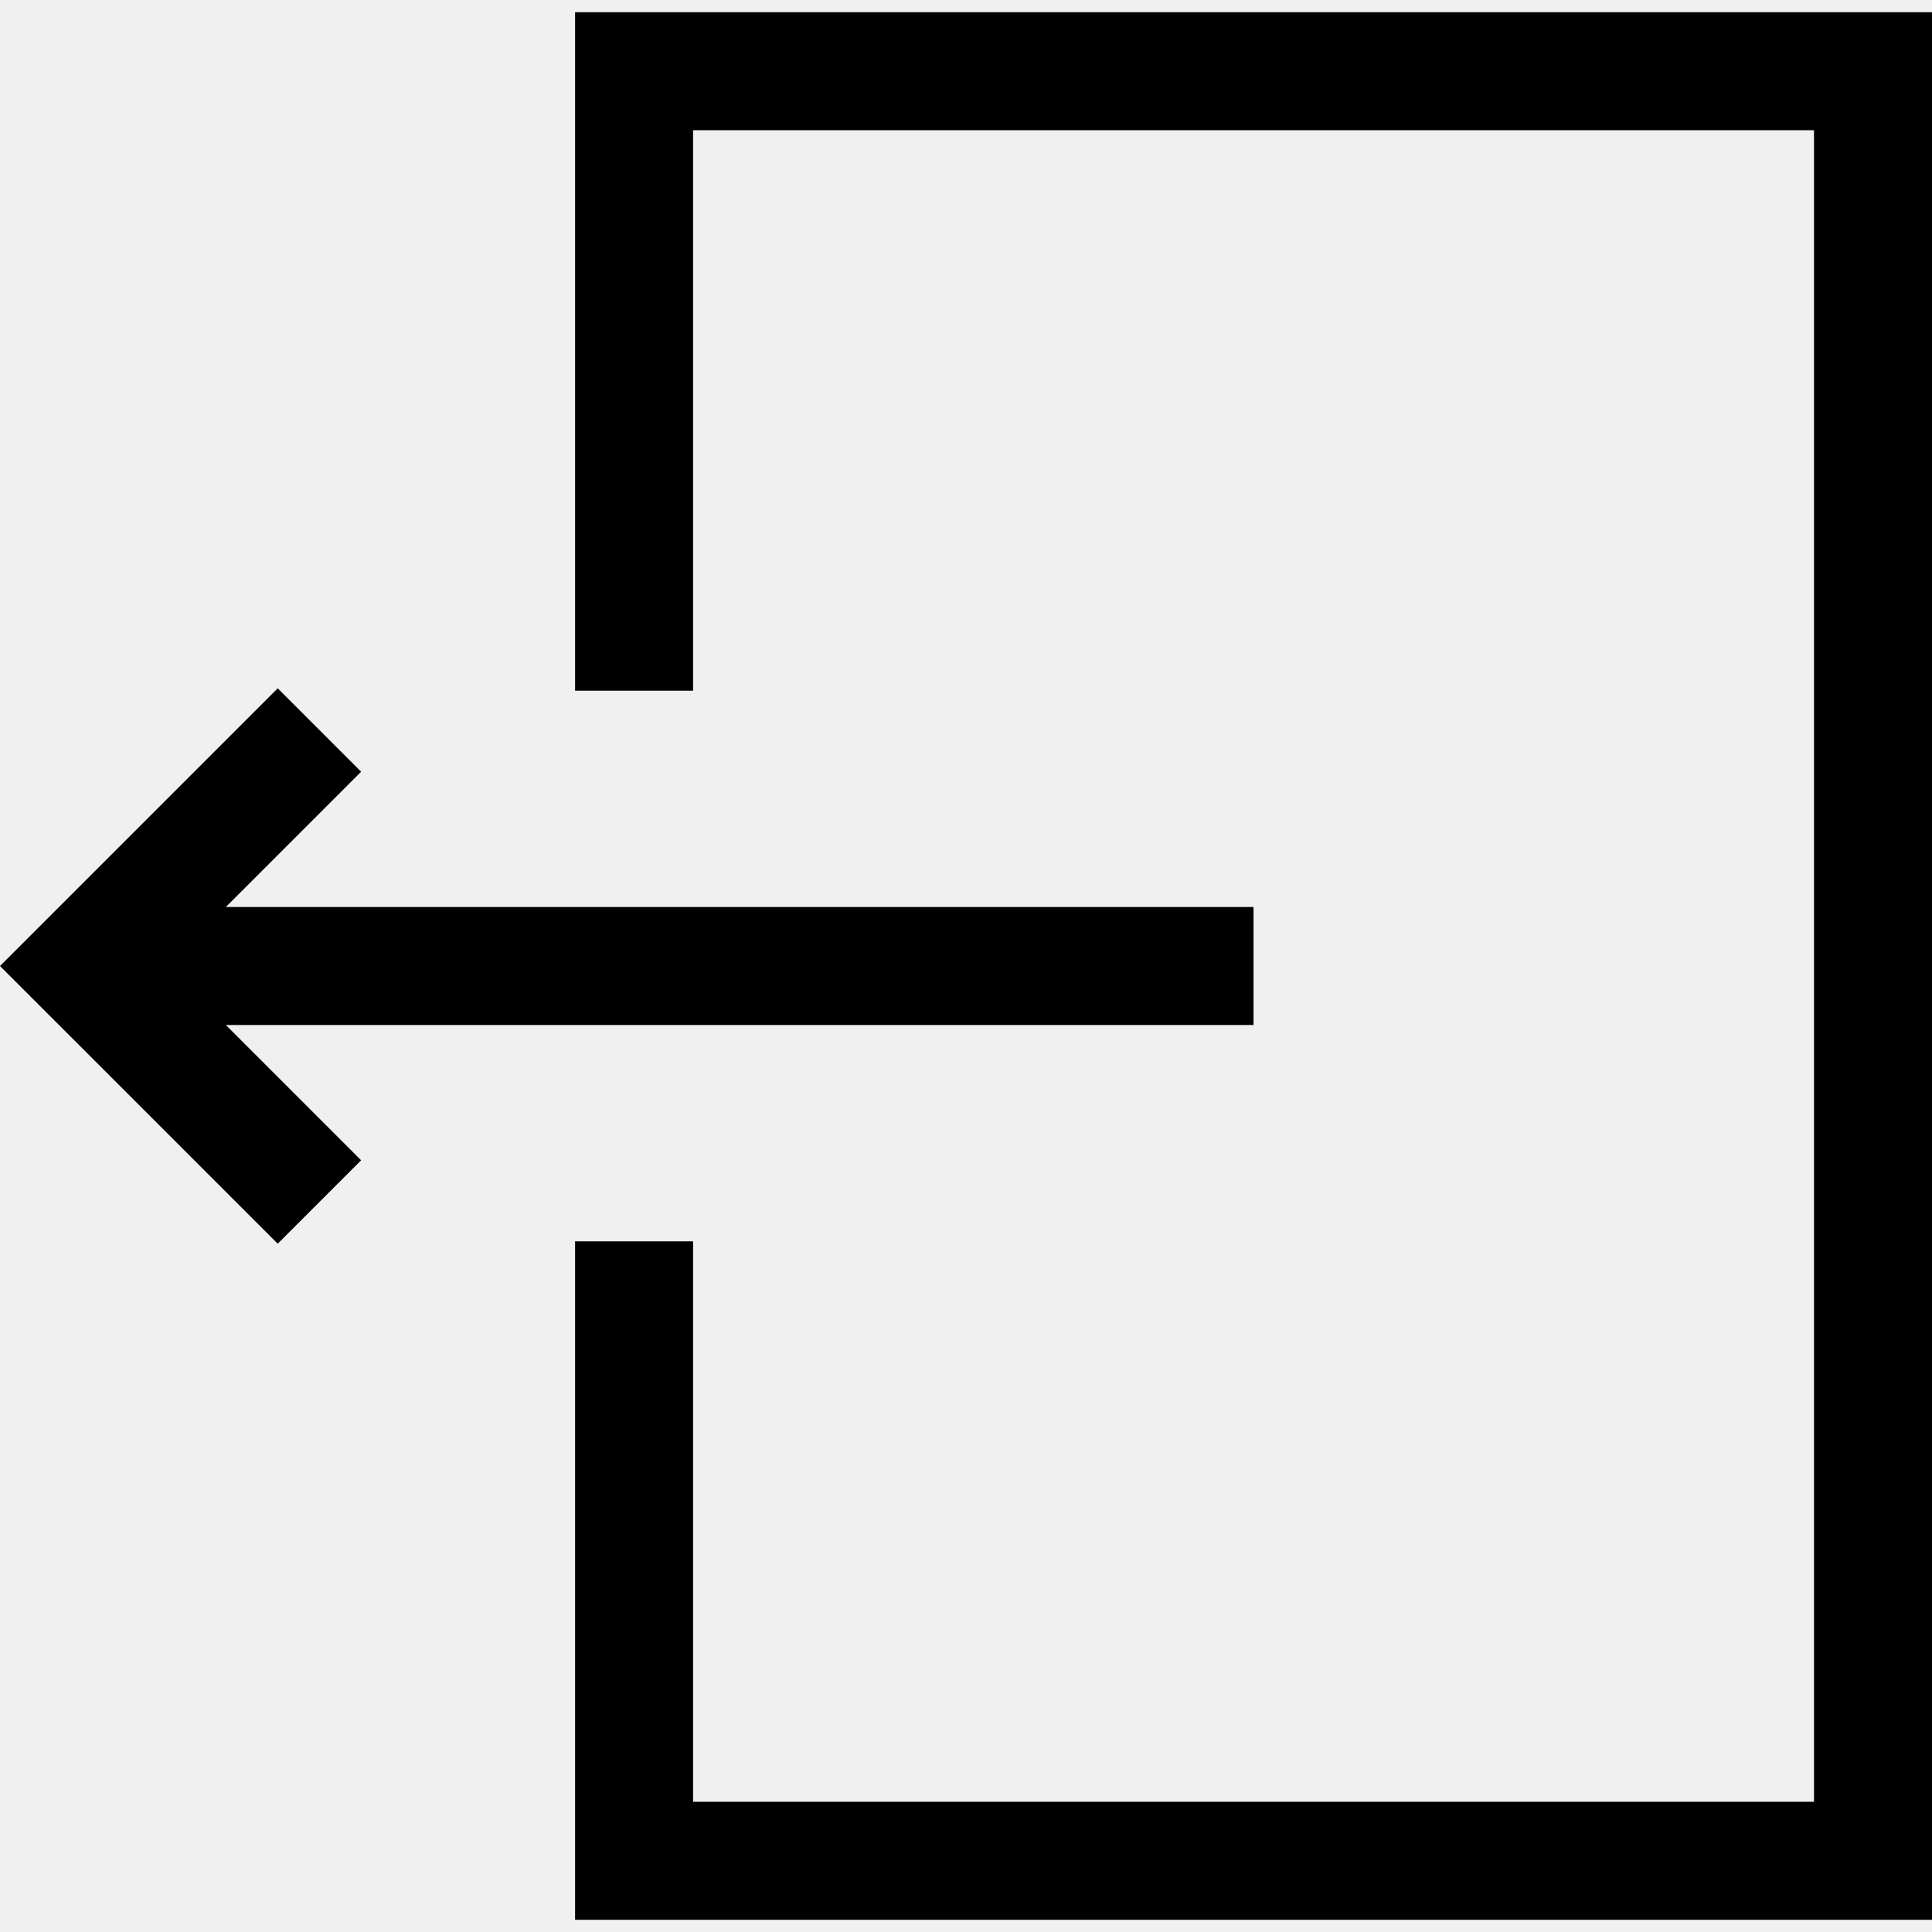
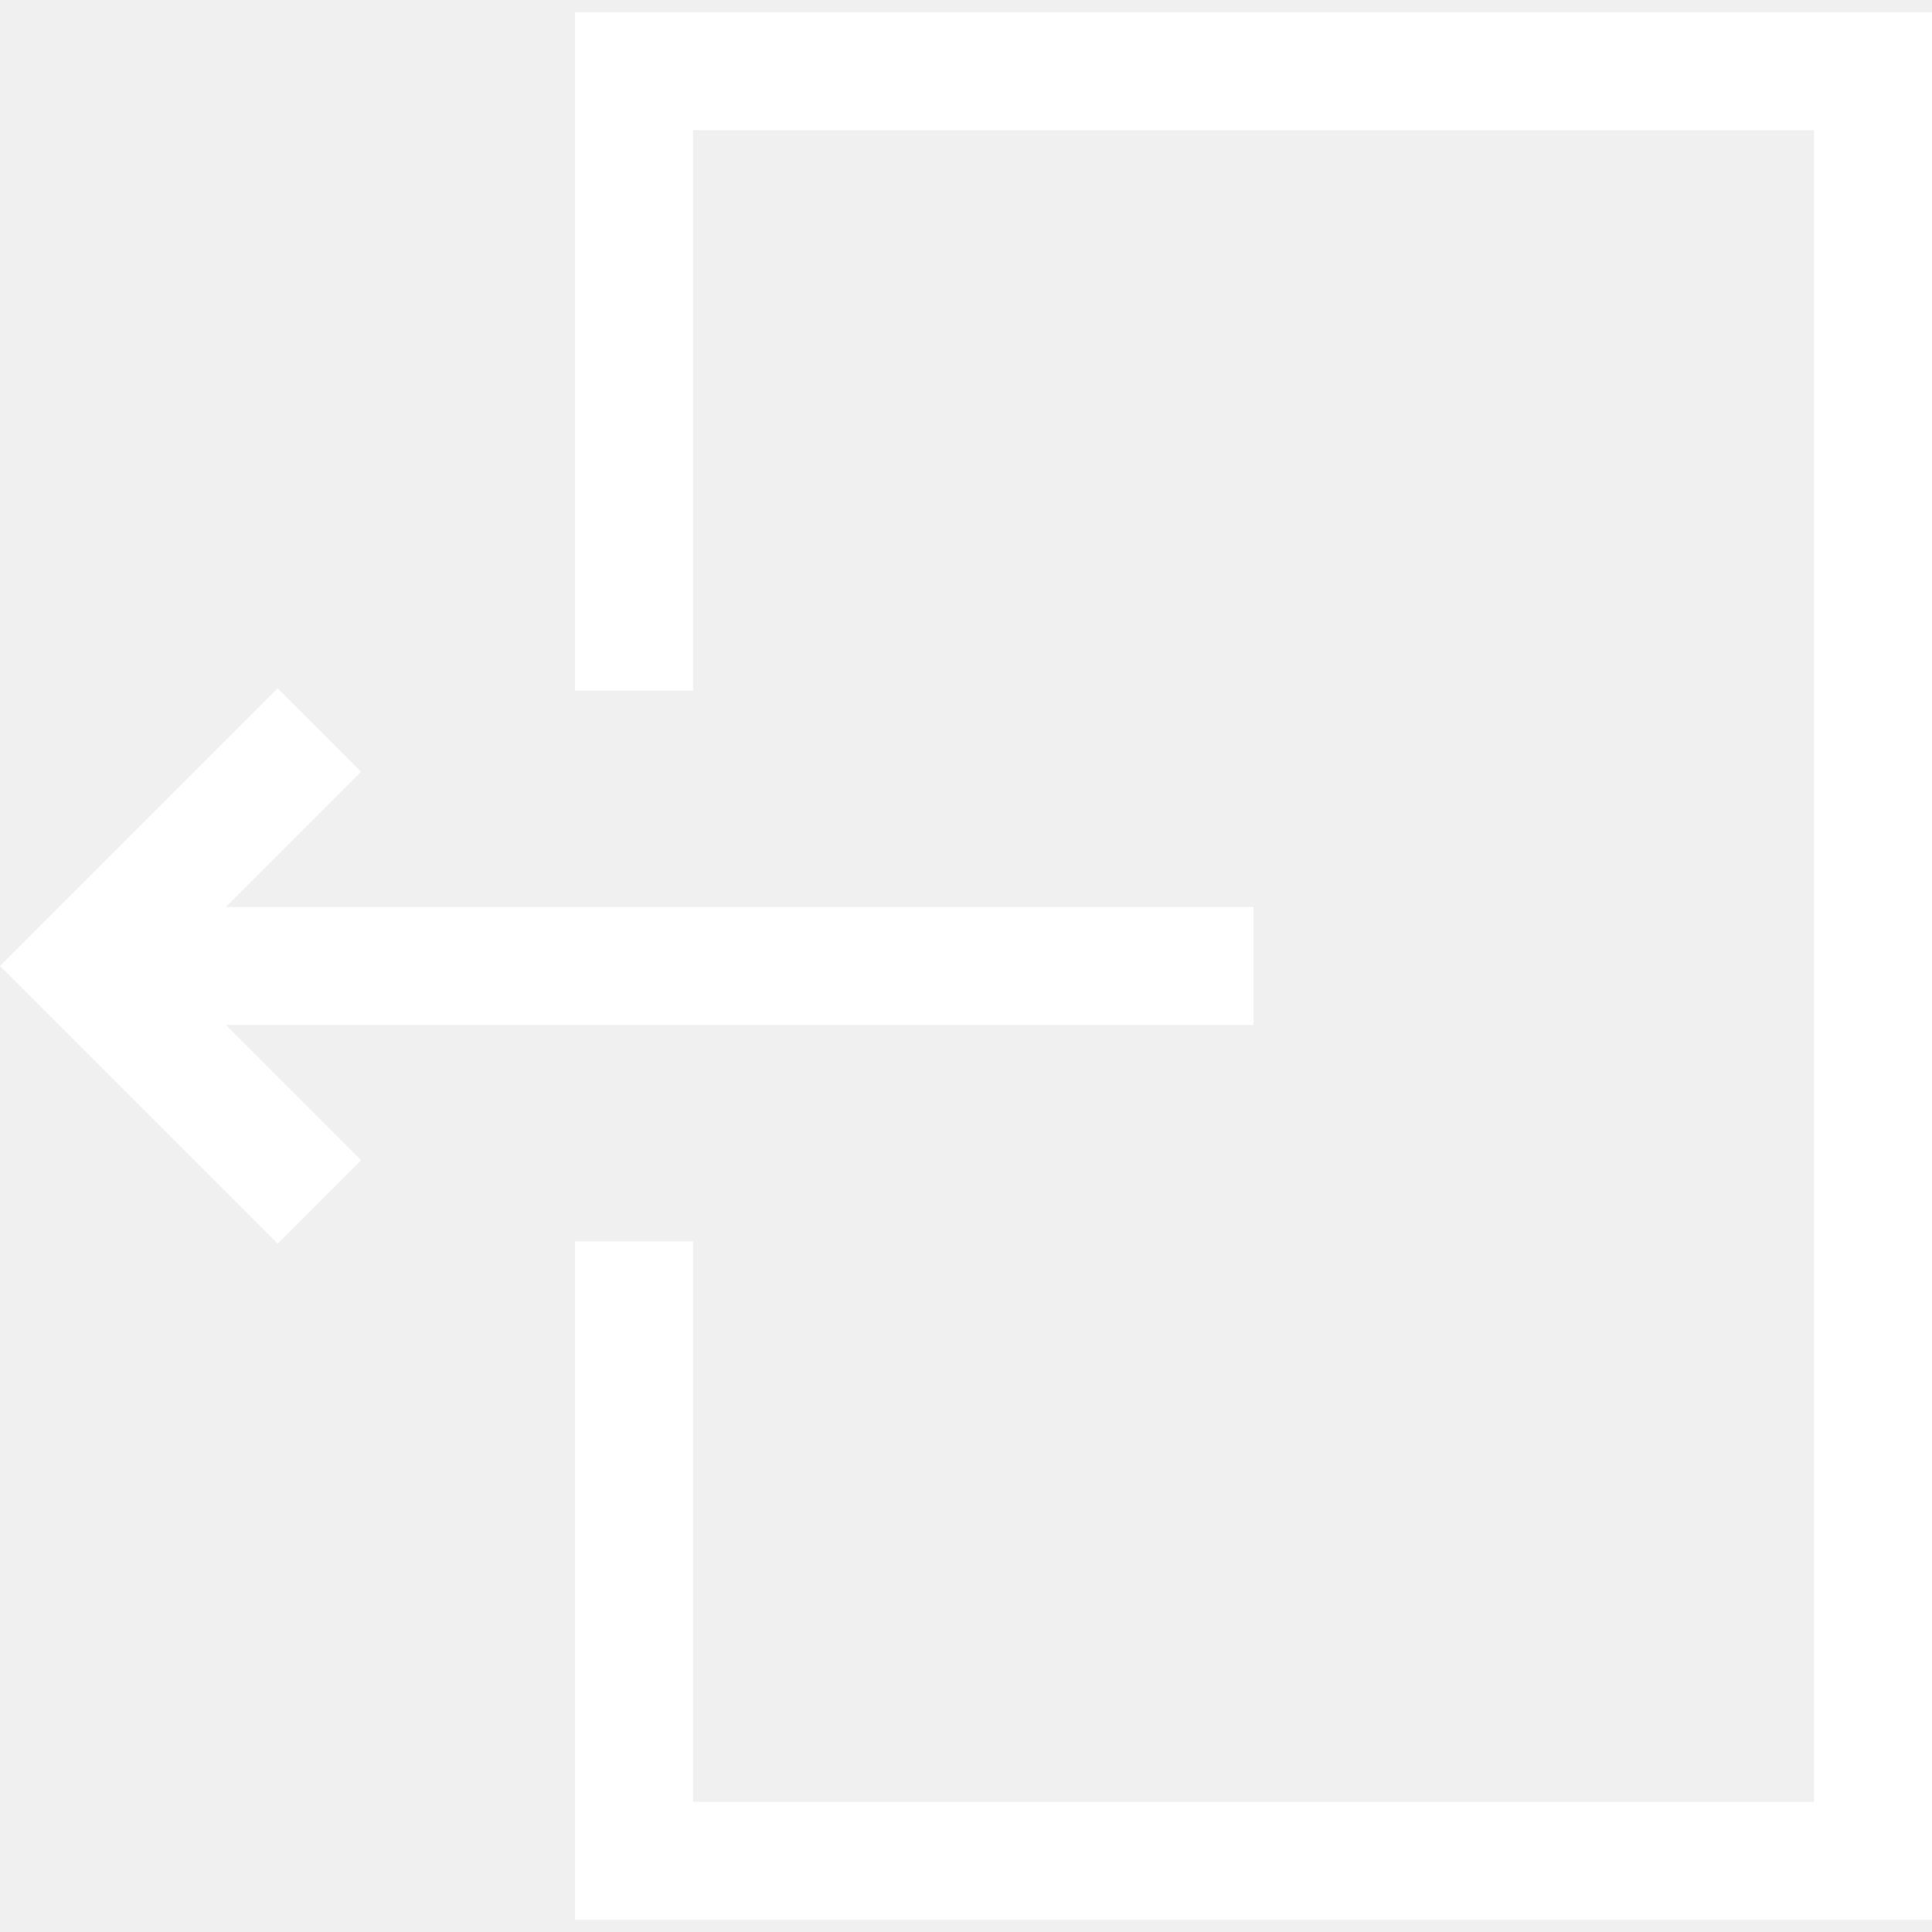
- <svg xmlns="http://www.w3.org/2000/svg" version="1.1" id="Layer_1" x="0px" y="0px" viewBox="0 0 491.213 491.213" style="enable-background:new 0 0 491.213 491.213;" xml:space="preserve">
+ <svg xmlns="http://www.w3.org/2000/svg" version="1.1" id="Layer_1" x="0px" y="0px" viewBox="0 0 491.213 491.213" style="enable-background:new 0 0 491.213 491.213;" xml:space="preserve" fill="white">
  <g>
    <polygon points="146.213,3.107 146.213,175.607 176.213,175.607 176.213,33.107 461.213,33.107 461.213,458.107 176.213,458.107    176.213,315.607 146.213,315.607 146.213,488.107 491.213,488.107 491.213,3.107  " />
    <polygon points="318.713,260.607 318.713,230.607 57.427,230.607 91.82,196.213 70.607,175 0,245.607 70.607,316.213 91.82,295    57.426,260.607  " />
  </g>
  <g>
</g>
  <g>
</g>
  <g>
</g>
  <g>
</g>
  <g>
</g>
  <g>
</g>
  <g>
</g>
  <g>
</g>
  <g>
</g>
  <g>
</g>
  <g>
</g>
  <g>
</g>
  <g>
</g>
  <g>
</g>
  <g>
</g>
</svg>
